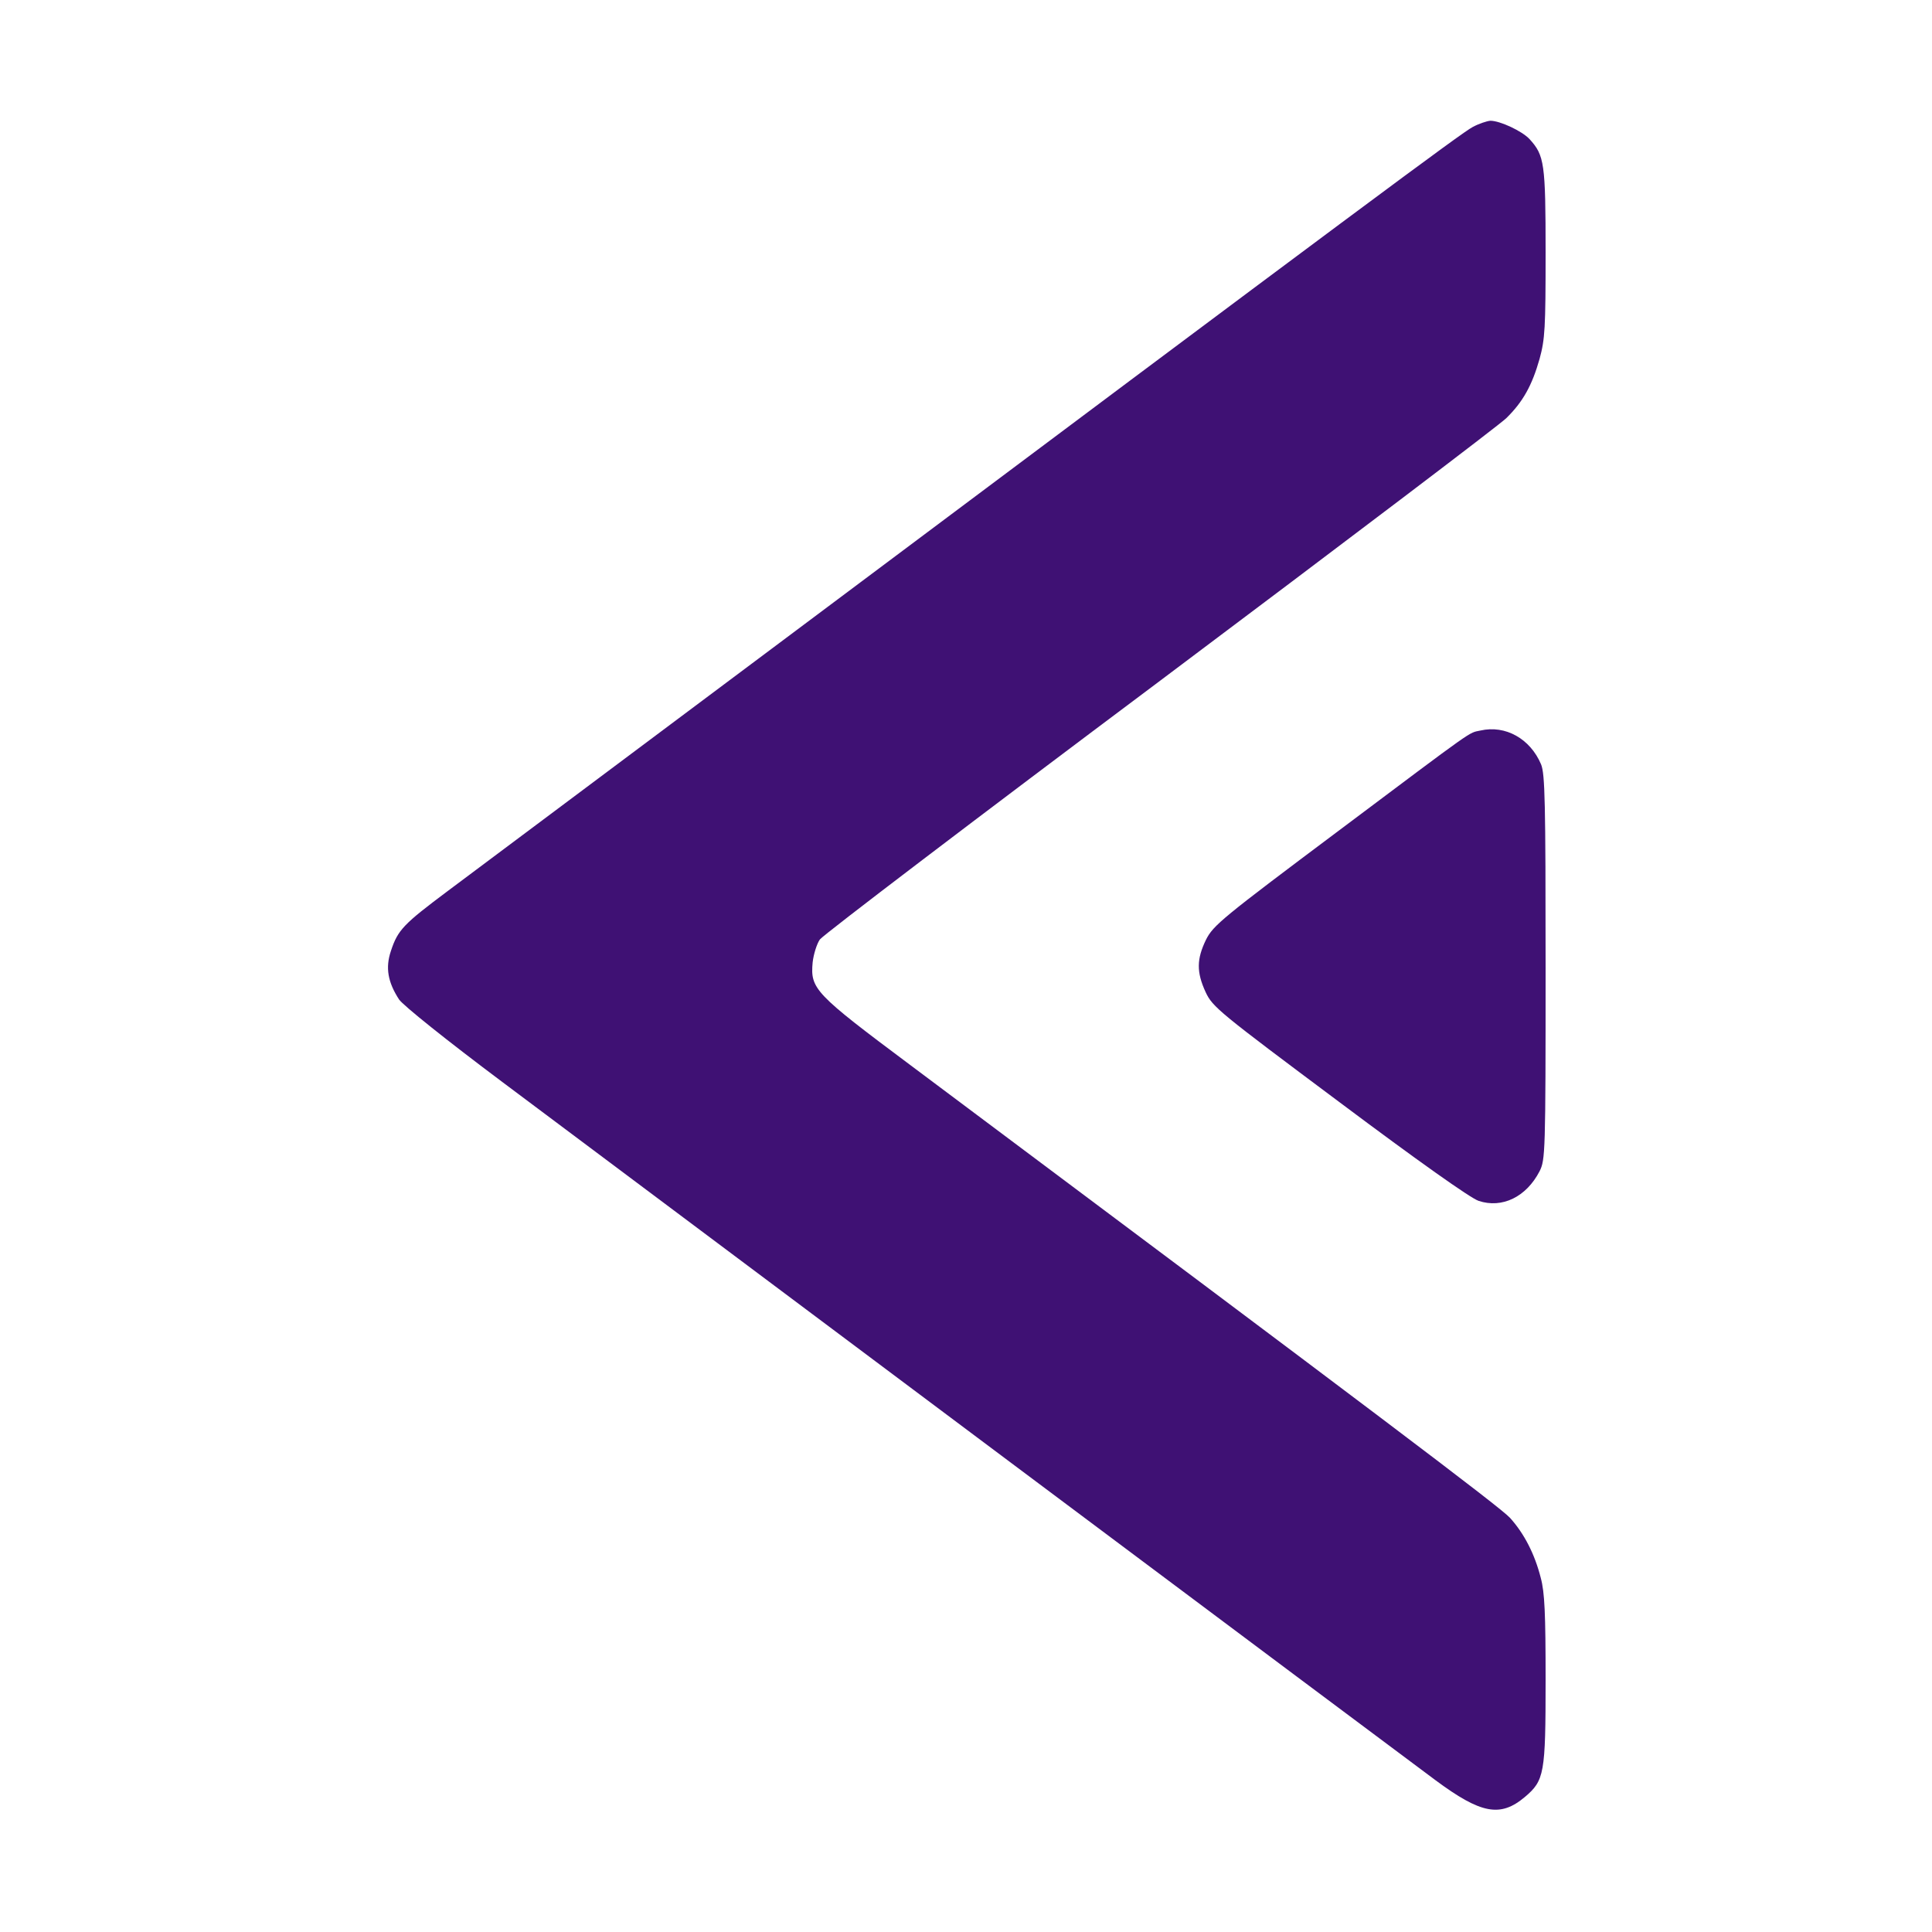
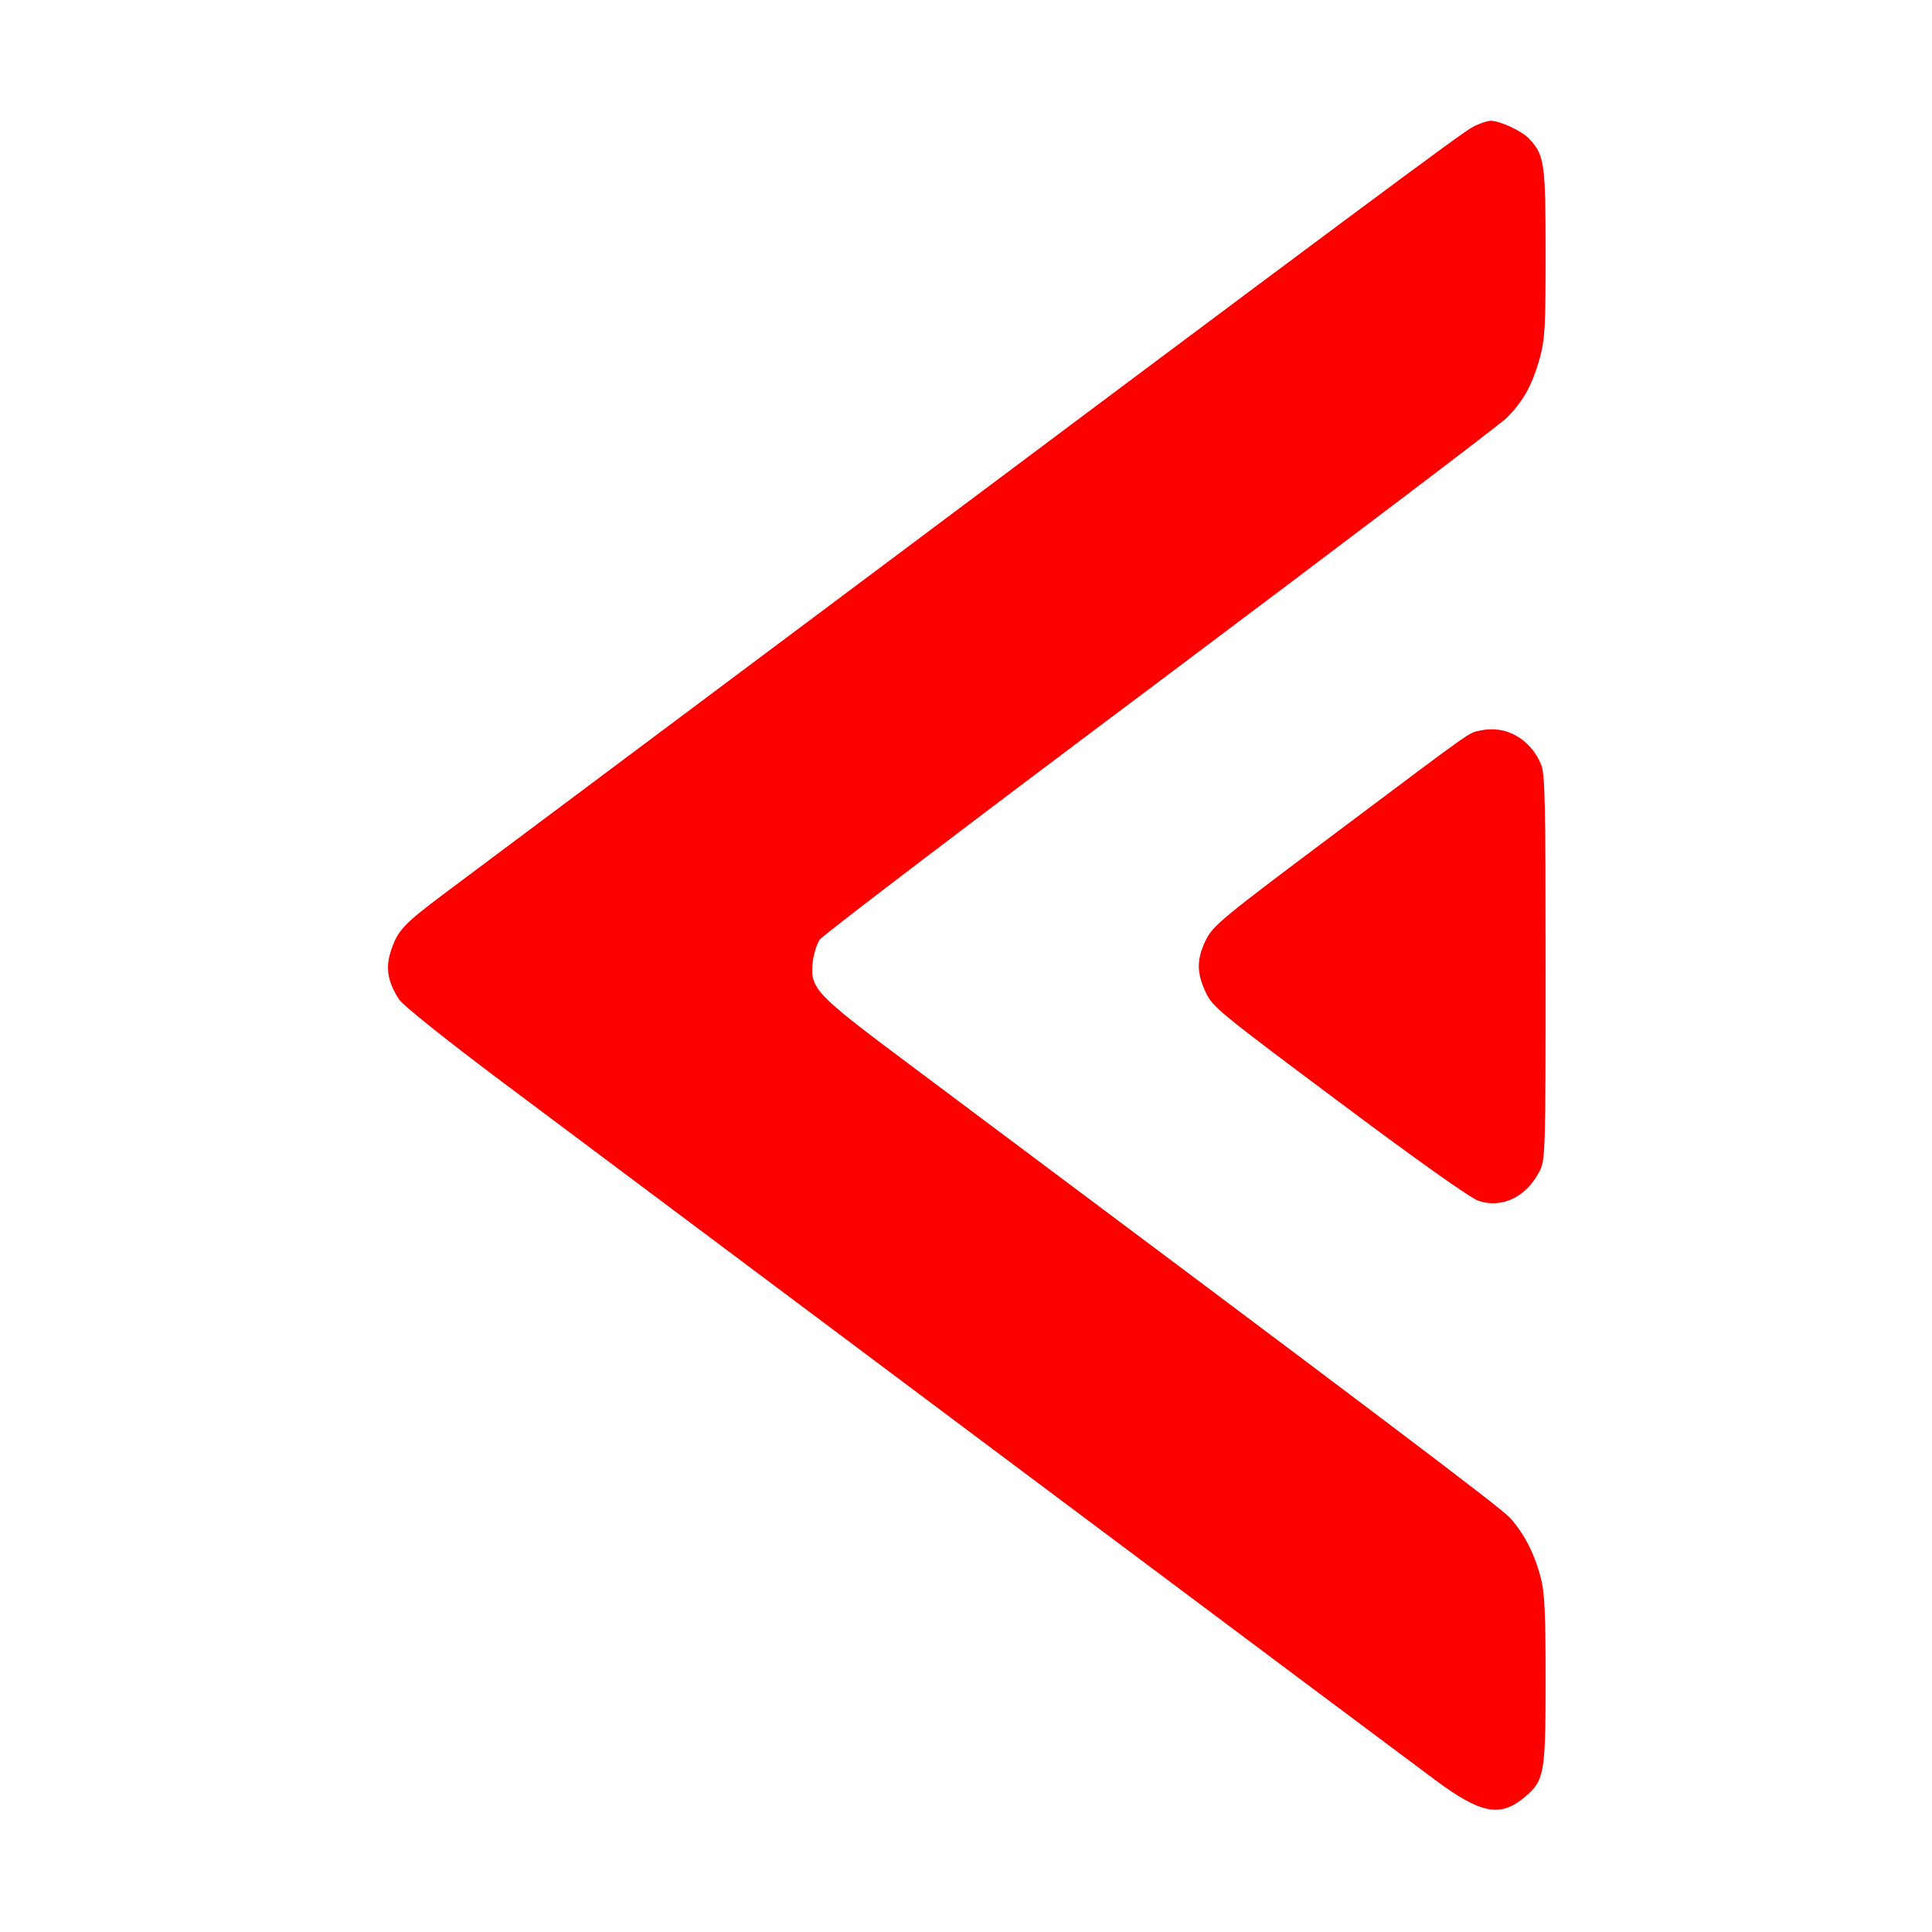
<svg xmlns="http://www.w3.org/2000/svg" version="1.0" width="640pt" height="640pt" viewBox="0 0 640 640" preserveAspectRatio="xMidYMid meet">
-   <g transform="translate(0,640) scale(0.1,-0.1)" fill="#3f1174" stroke="none">
+   <g transform="translate(0,640) scale(0.1,-0.1)" fill="#fc0000" stroke="none">
    <path d="M4878 5979 c-36 -19 -349 -251 -2323 -1729 -517 -387 -999 -747 -1071 -801 -147 -110 -166 -129 -189 -199 -19 -56 -10 -104 27 -161 14 -20 156 -134 343 -274 503 -377 2967 -2221 3090 -2312 151 -112 215 -124 296 -56 65 55 69 77 69 387 0 221 -3 291 -16 339 -20 79 -55 147 -102 199 -32 35 -445 347 -1984 1498 -320 239 -334 254 -326 342 3 27 14 62 24 76 11 15 518 401 1127 857 609 457 1125 848 1147 870 55 54 85 108 110 196 18 66 20 102 20 352 0 297 -4 322 -53 376 -25 27 -98 61 -130 61 -12 -1 -39 -10 -59 -21z" />
    <path d="M4904 3980 c-41 -9 -7 15 -471 -333 -383 -287 -414 -312 -438 -360 -31 -64 -32 -107 -1 -174 23 -49 44 -66 443 -364 259 -194 434 -318 461 -327 78 -26 158 13 202 98 19 38 20 59 20 675 0 551 -2 641 -15 673 -36 85 -118 131 -201 112z" />
  </g>
</svg>
